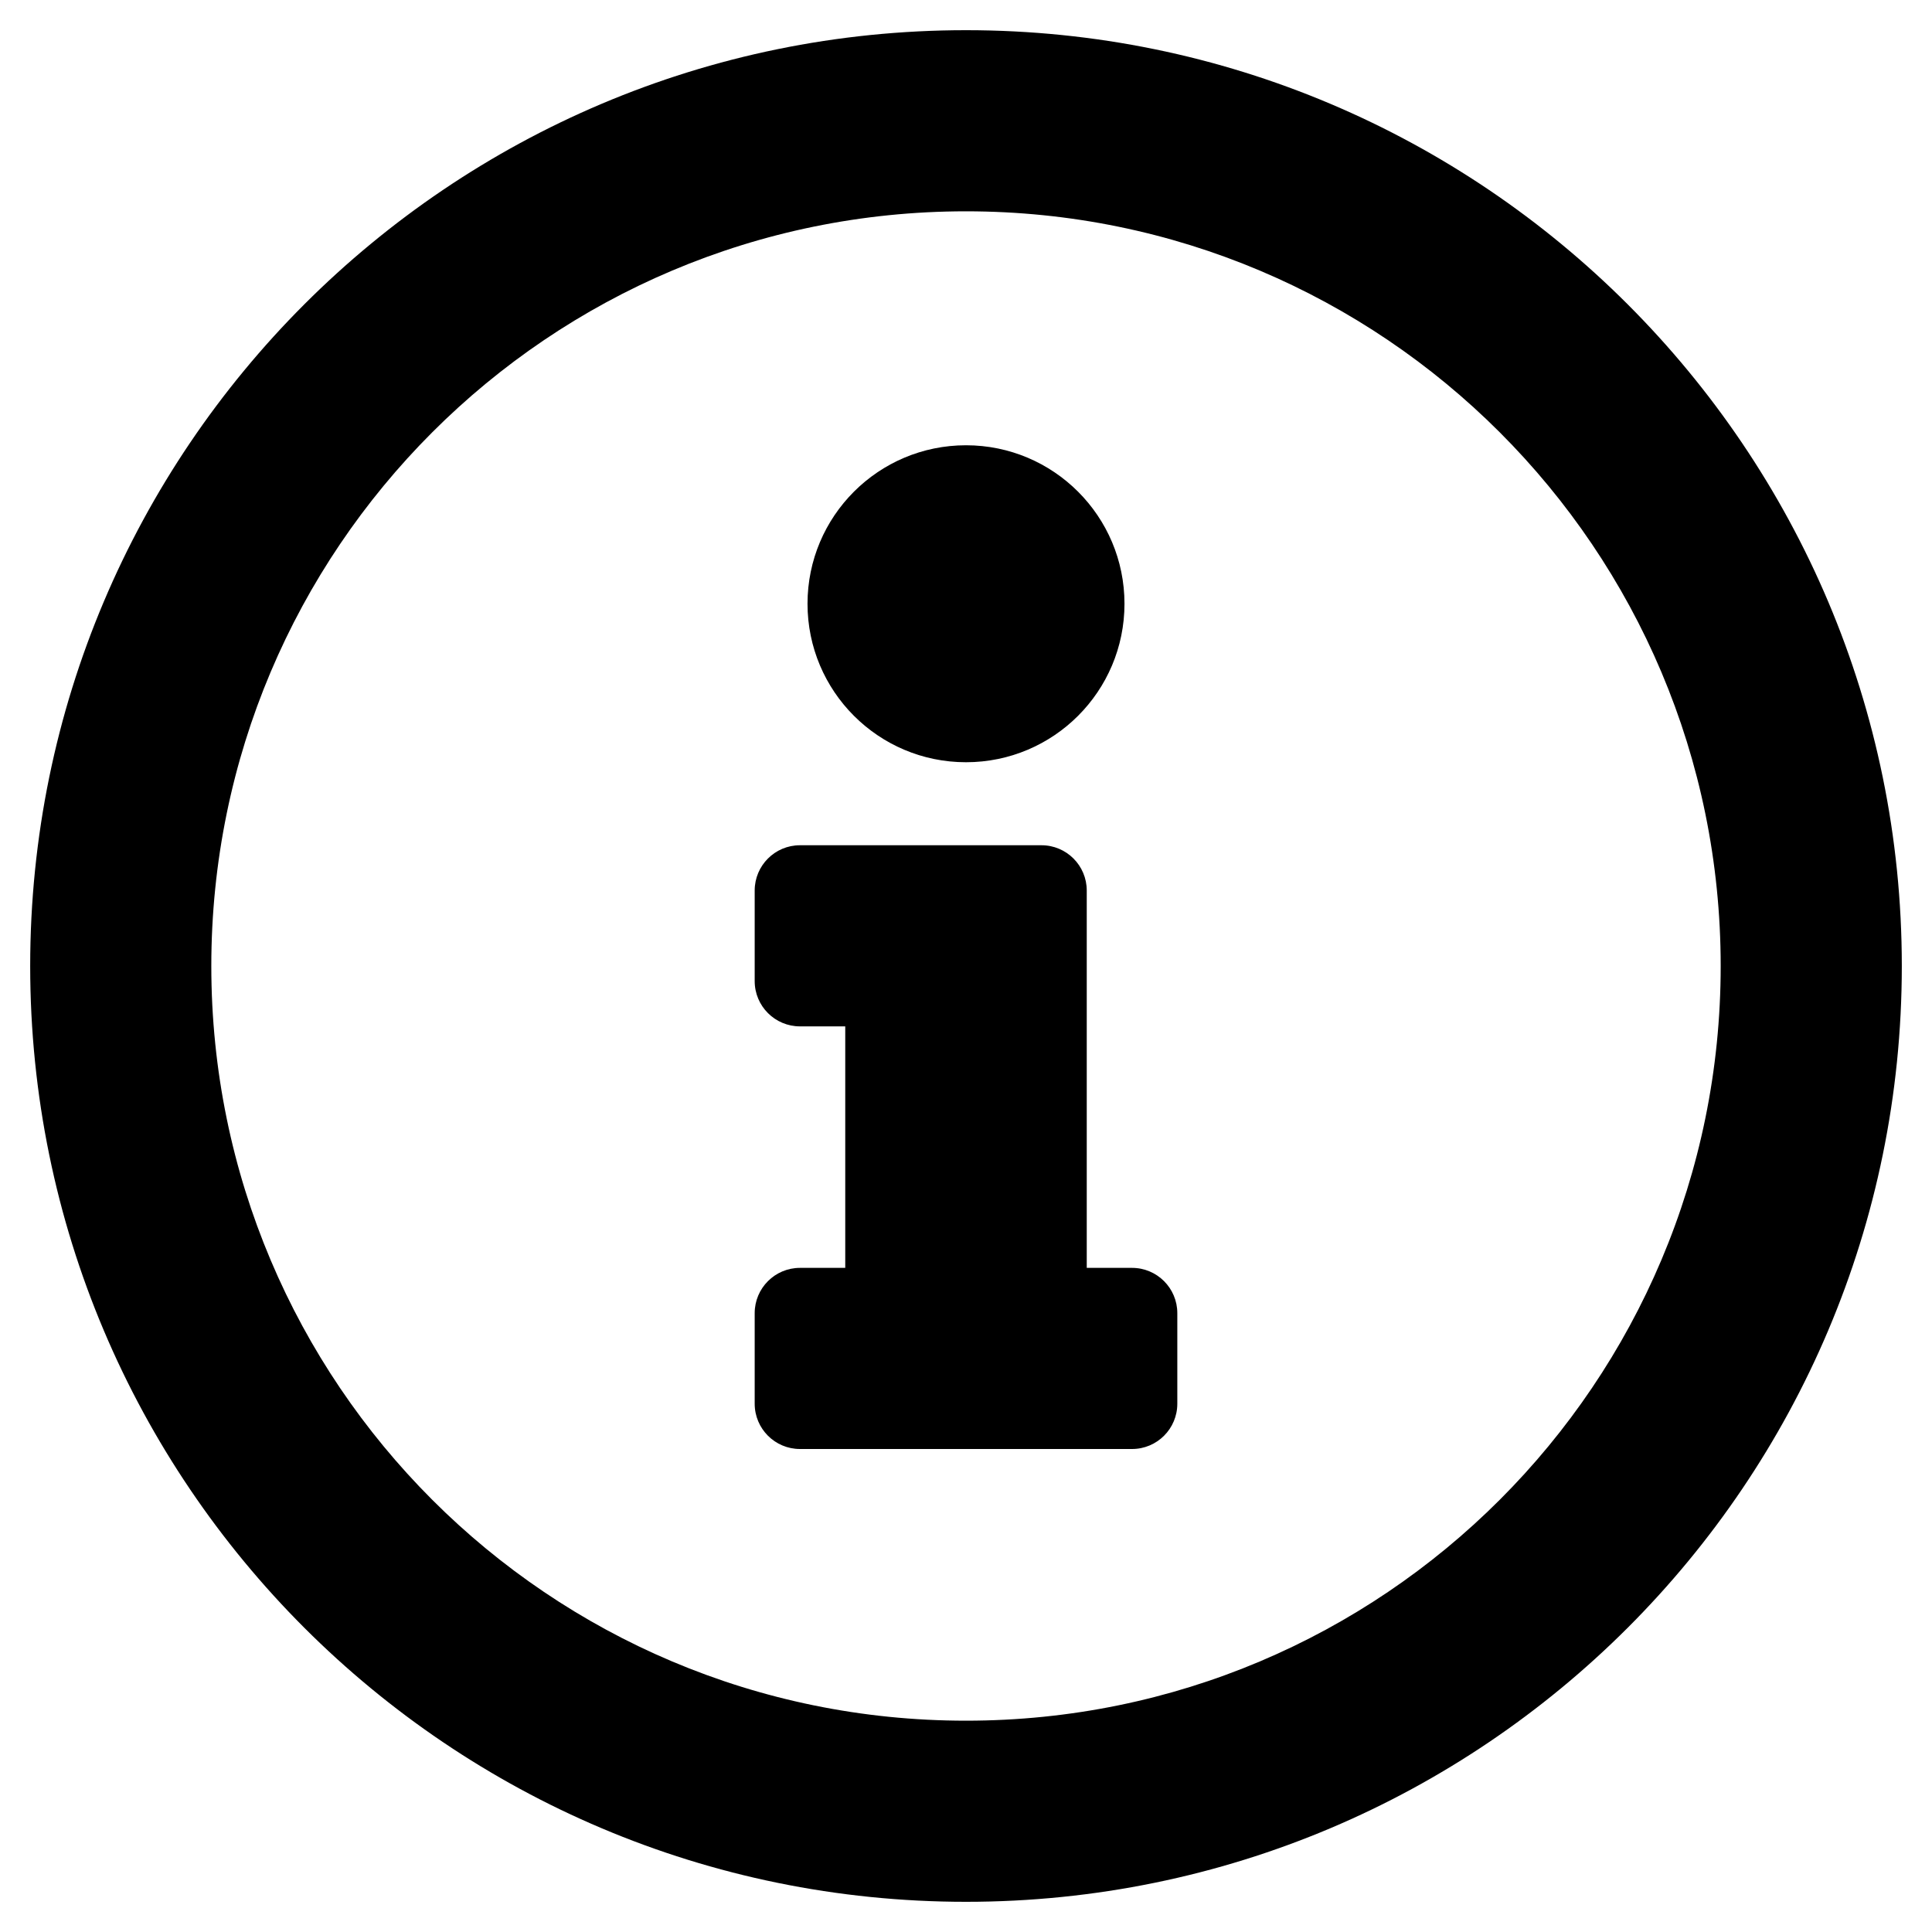
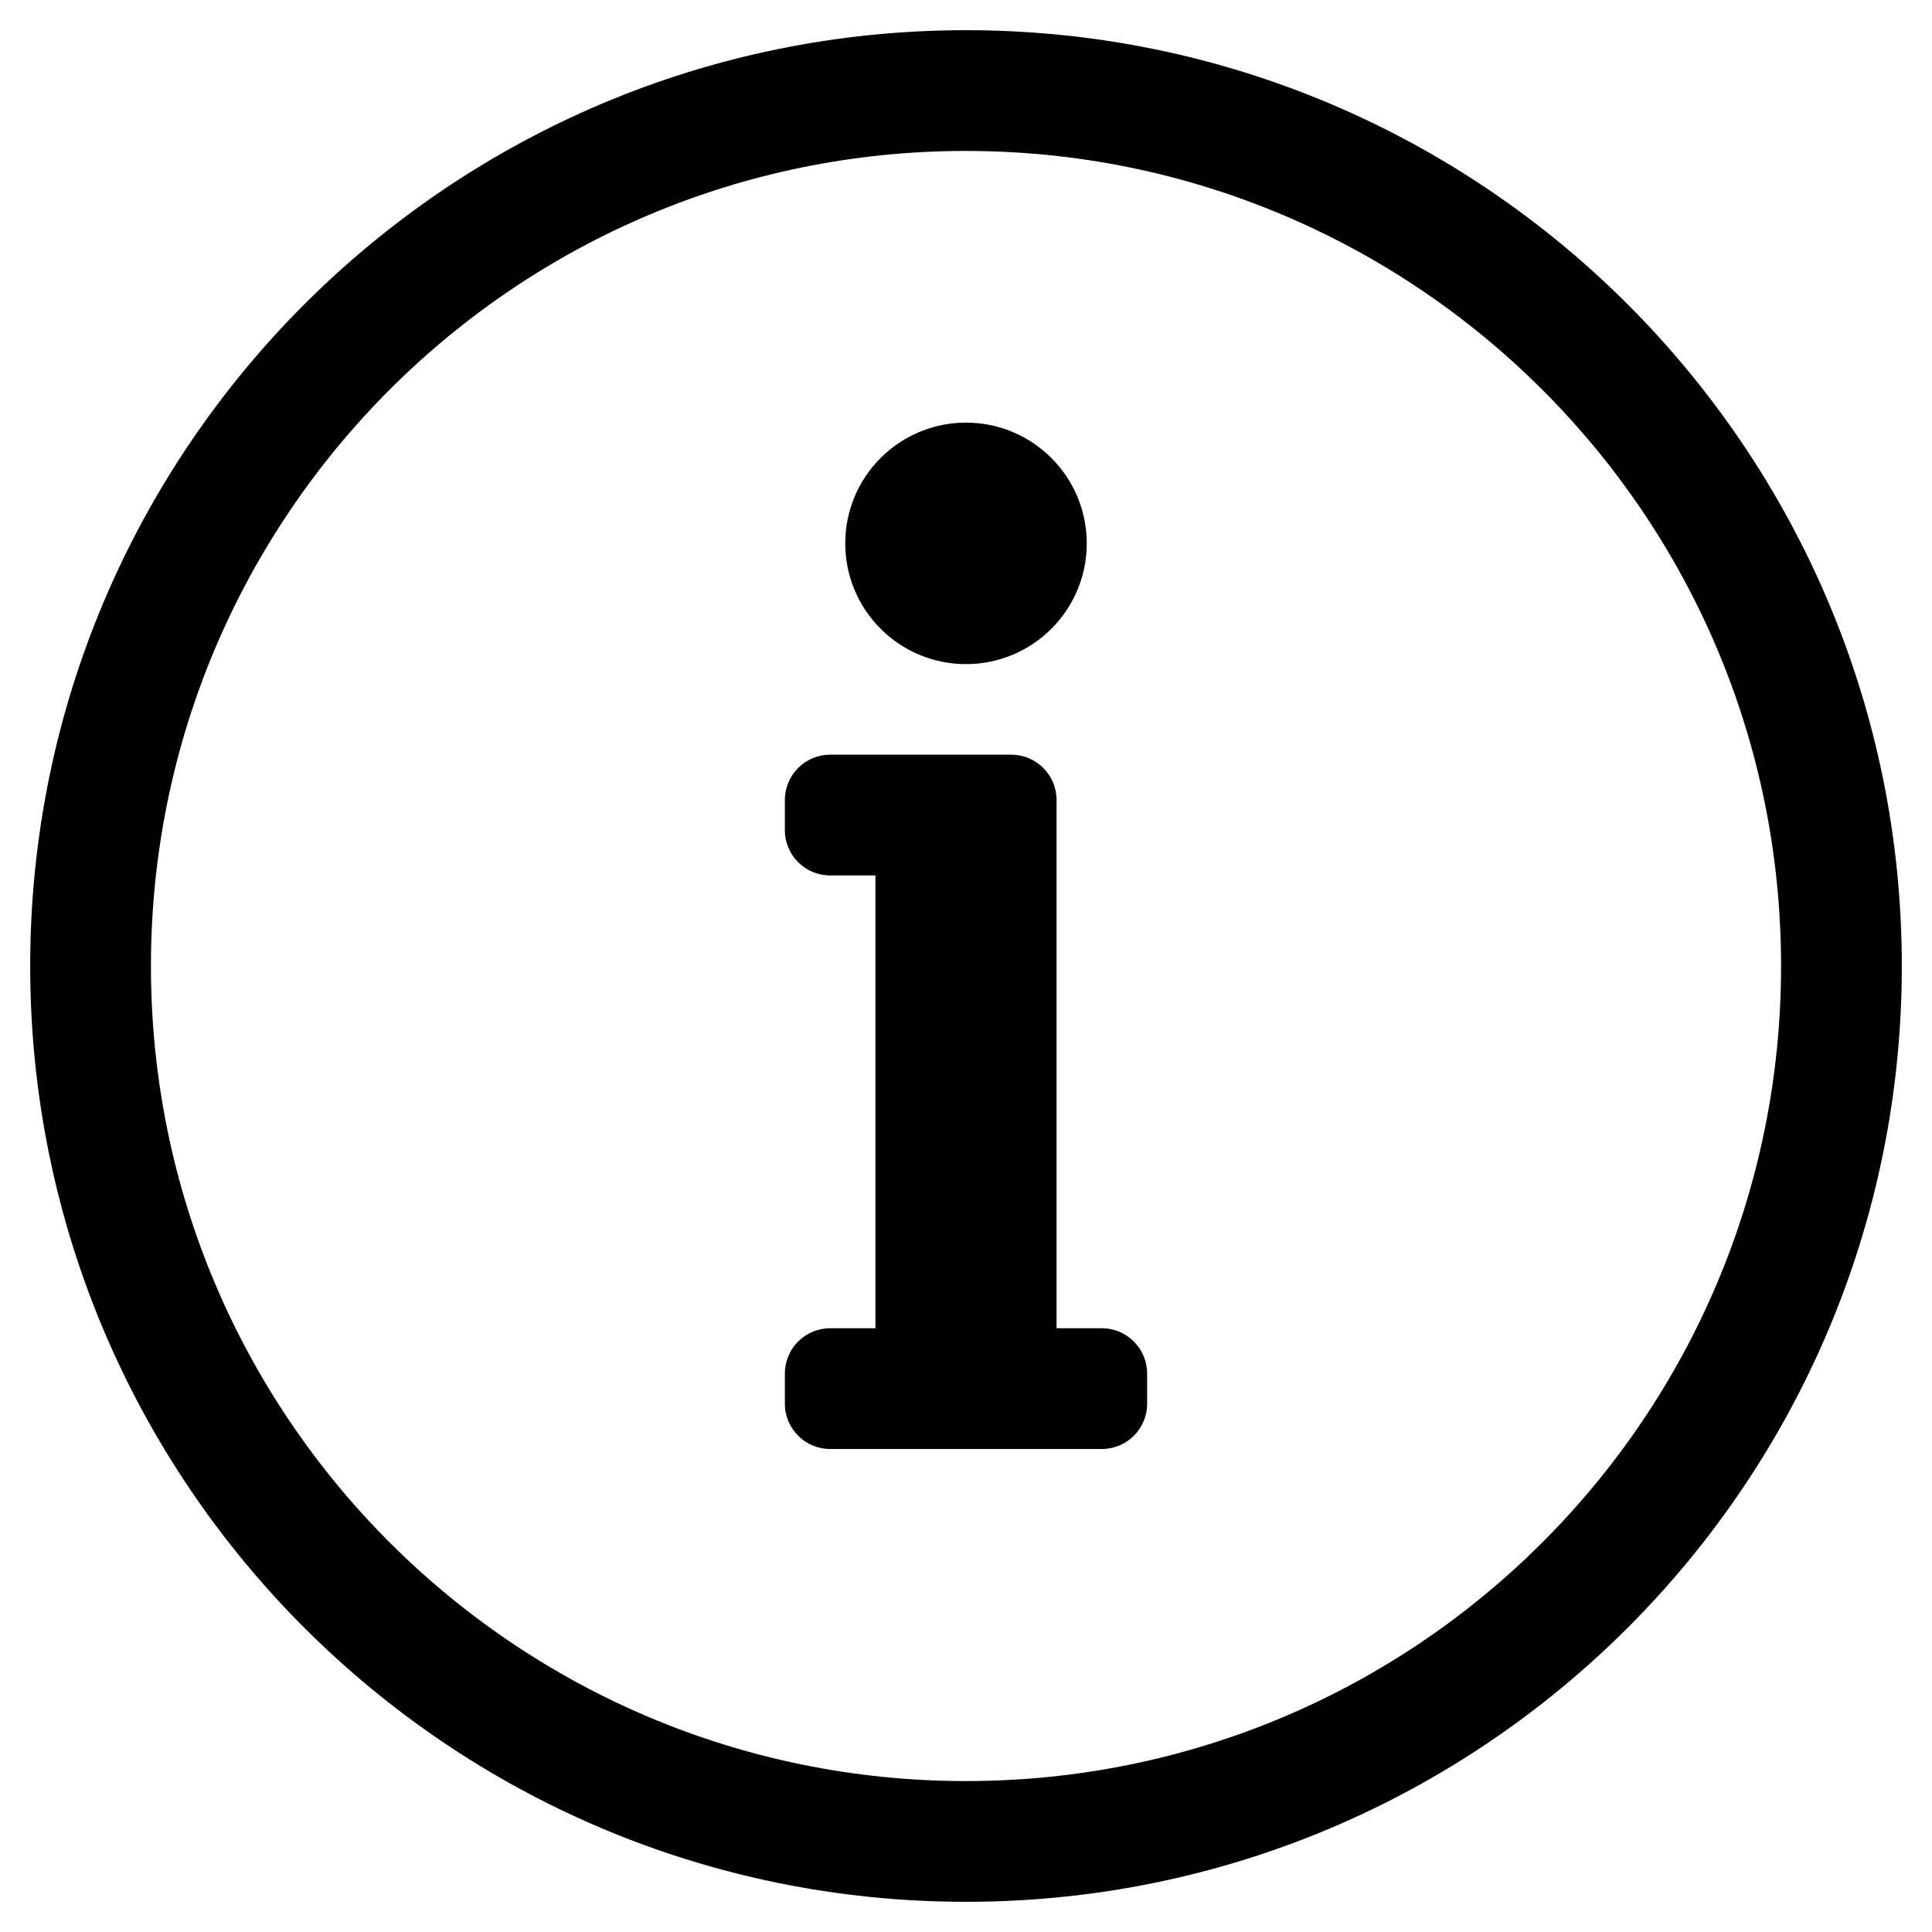
<svg xmlns="http://www.w3.org/2000/svg" viewBox="0 0 512 512">
-   <path d="M256 8C119.043 8 8 119.083 8 256c0 136.997 111.043 248 248 248s248-111.003 248-248C504 119.083 392.957 8 256 8zm0 448c-110.532 0-200-89.431-200-200 0-110.495 89.472-200 200-200 110.491 0 200 89.471 200 200 0 110.53-89.431 200-200 200zm0-338c23.196 0 42 18.804 42 42s-18.804 42-42 42-42-18.804-42-42 18.804-42 42-42zm56 254c0 6.627-5.373 12-12 12h-88c-6.627 0-12-5.373-12-12v-24c0-6.627 5.373-12 12-12h12v-64h-12c-6.627 0-12-5.373-12-12v-24c0-6.627 5.373-12 12-12h64c6.627 0 12 5.373 12 12v100h12c6.627 0 12 5.373 12 12v24z" />
+   <path d="M256 40c118.621 0 216 96.075 216 216 0 119.291-96.61 216-216 216-119.244 0-216-96.562-216-216 0-119.203 96.602-216 216-216m0-32C119.043 8 8 119.083 8 256c0 136.997 111.043 248 248 248s248-111.003 248-248C504 119.083 392.957 8 256 8zm-36 344h12V232h-12c-6.627 0-12-5.373-12-12v-8c0-6.627 5.373-12 12-12h48c6.627 0 12 5.373 12 12v140h12c6.627 0 12 5.373 12 12v8c0 6.627-5.373 12-12 12h-72c-6.627 0-12-5.373-12-12v-8c0-6.627 5.373-12 12-12zm36-240c-17.673 0-32 14.327-32 32s14.327 32 32 32 32-14.327 32-32-14.327-32-32-32z" />
</svg>
